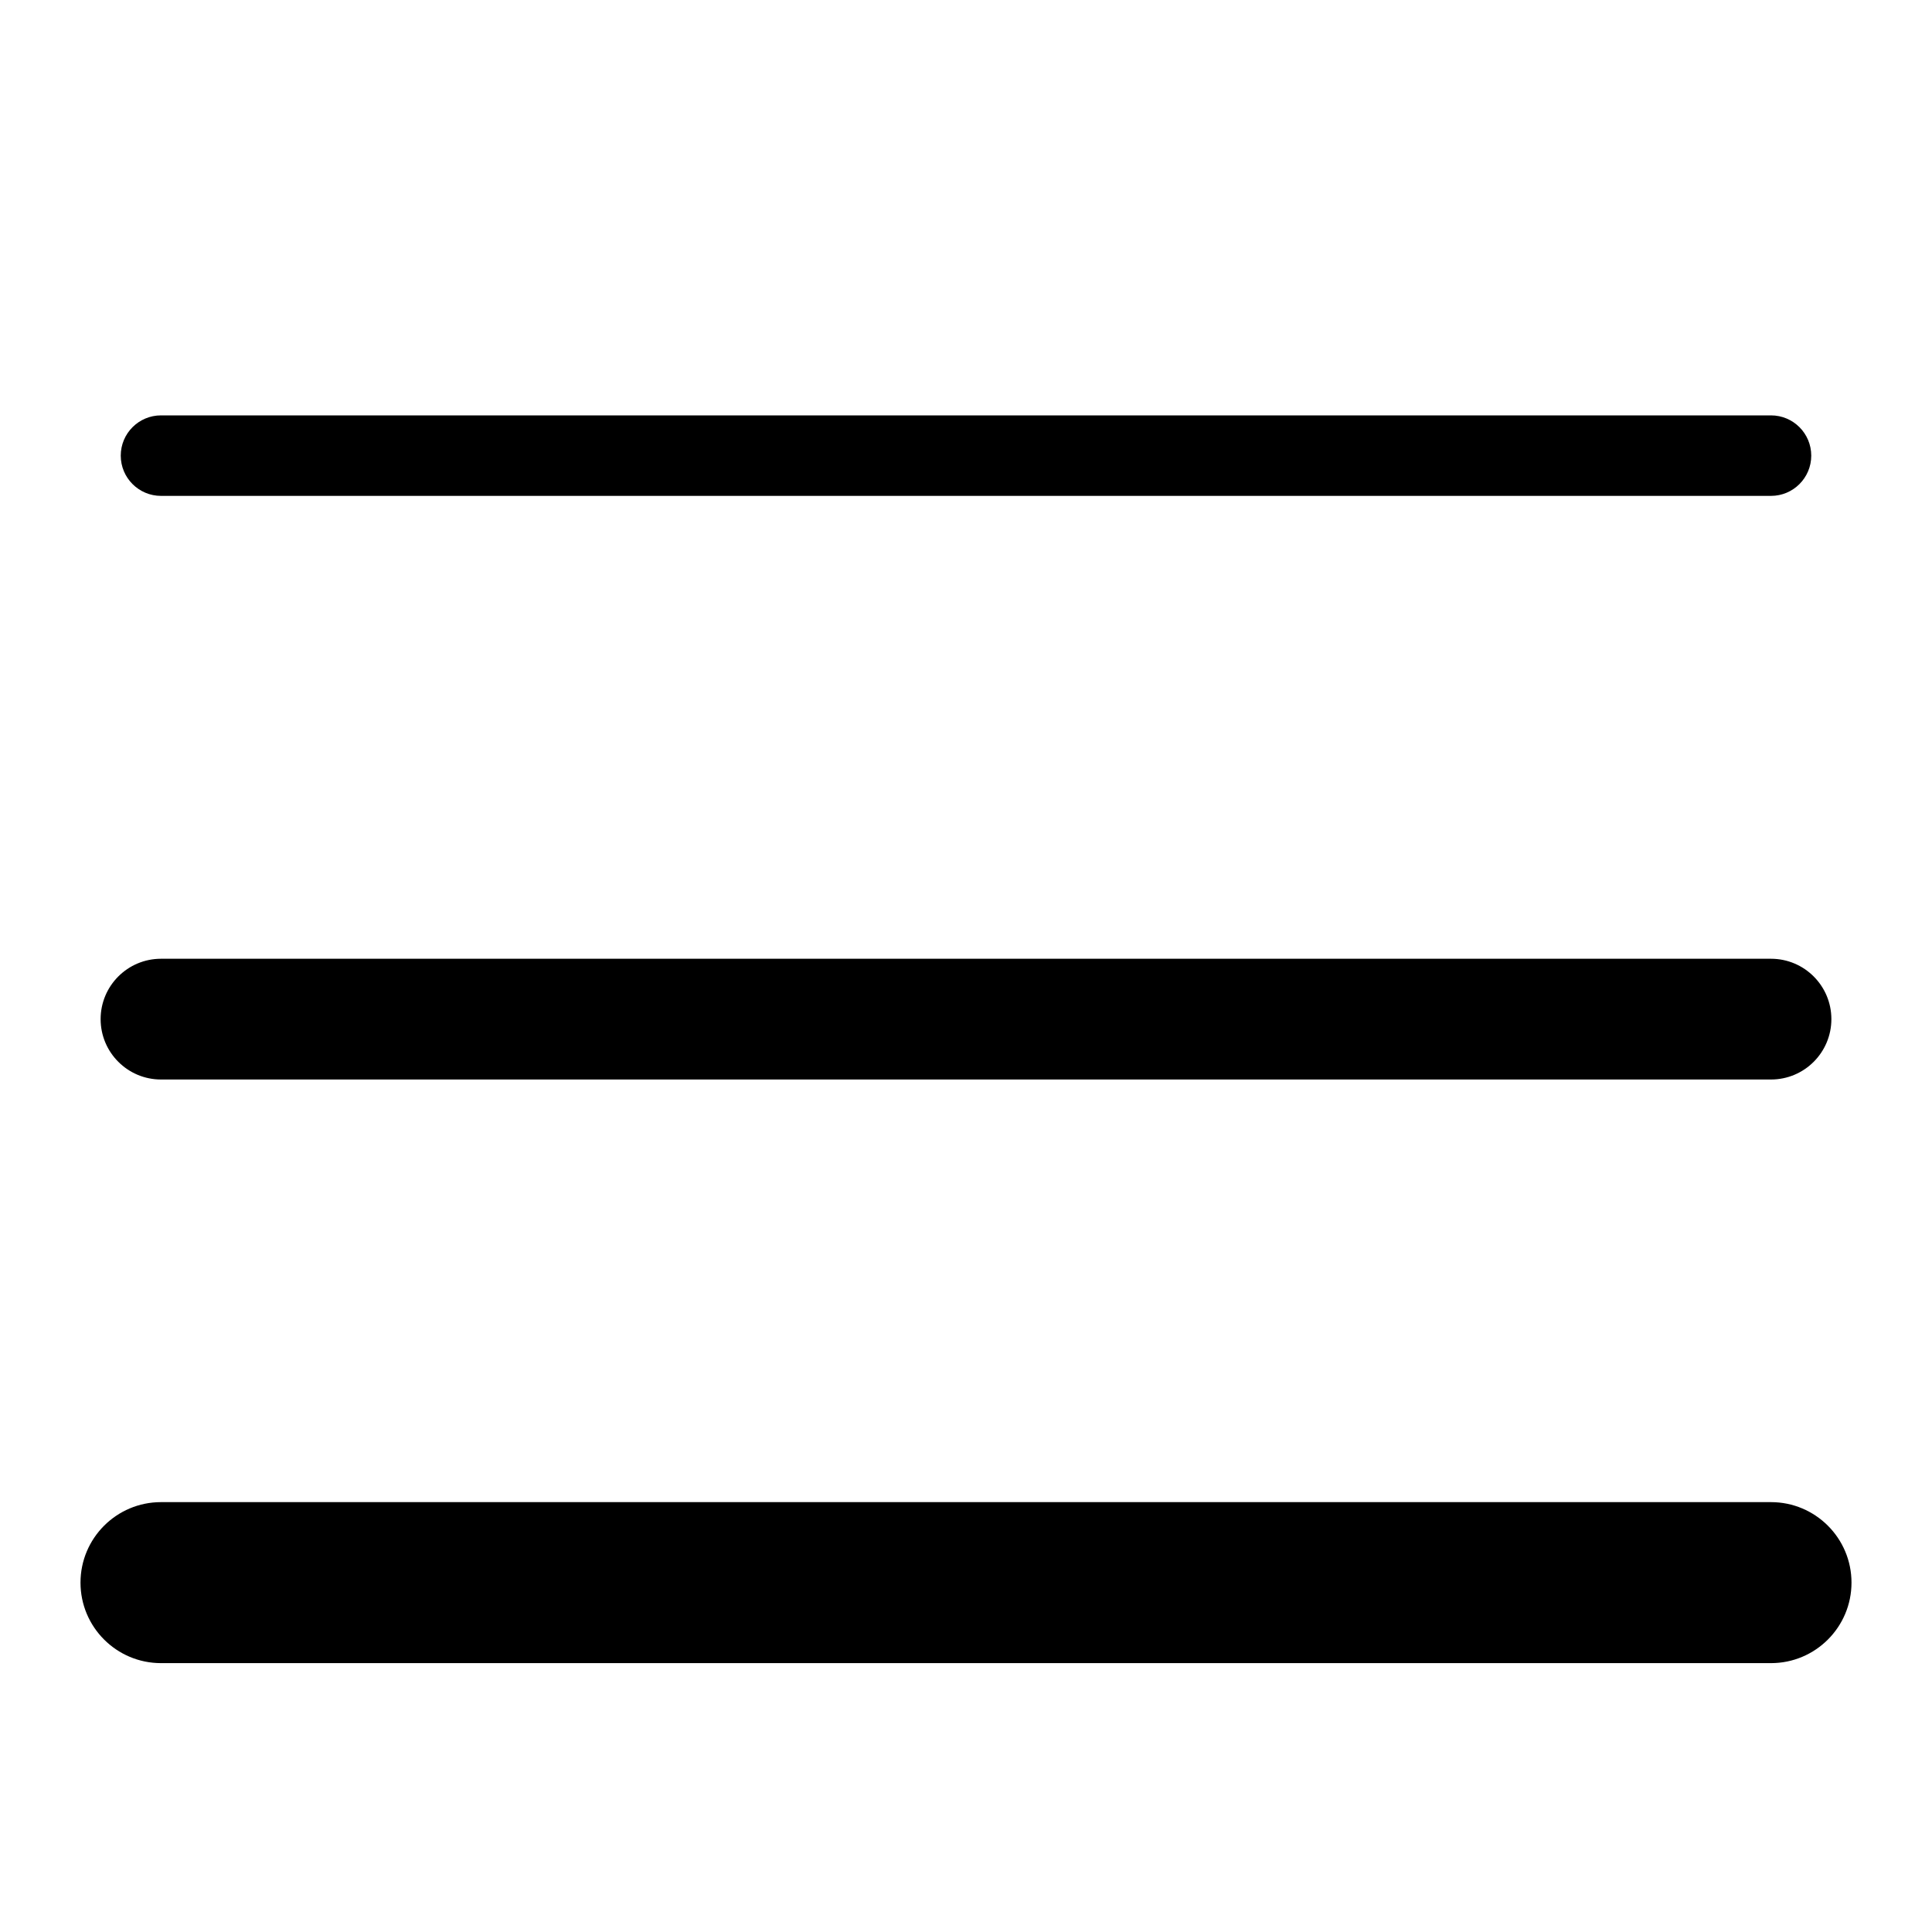
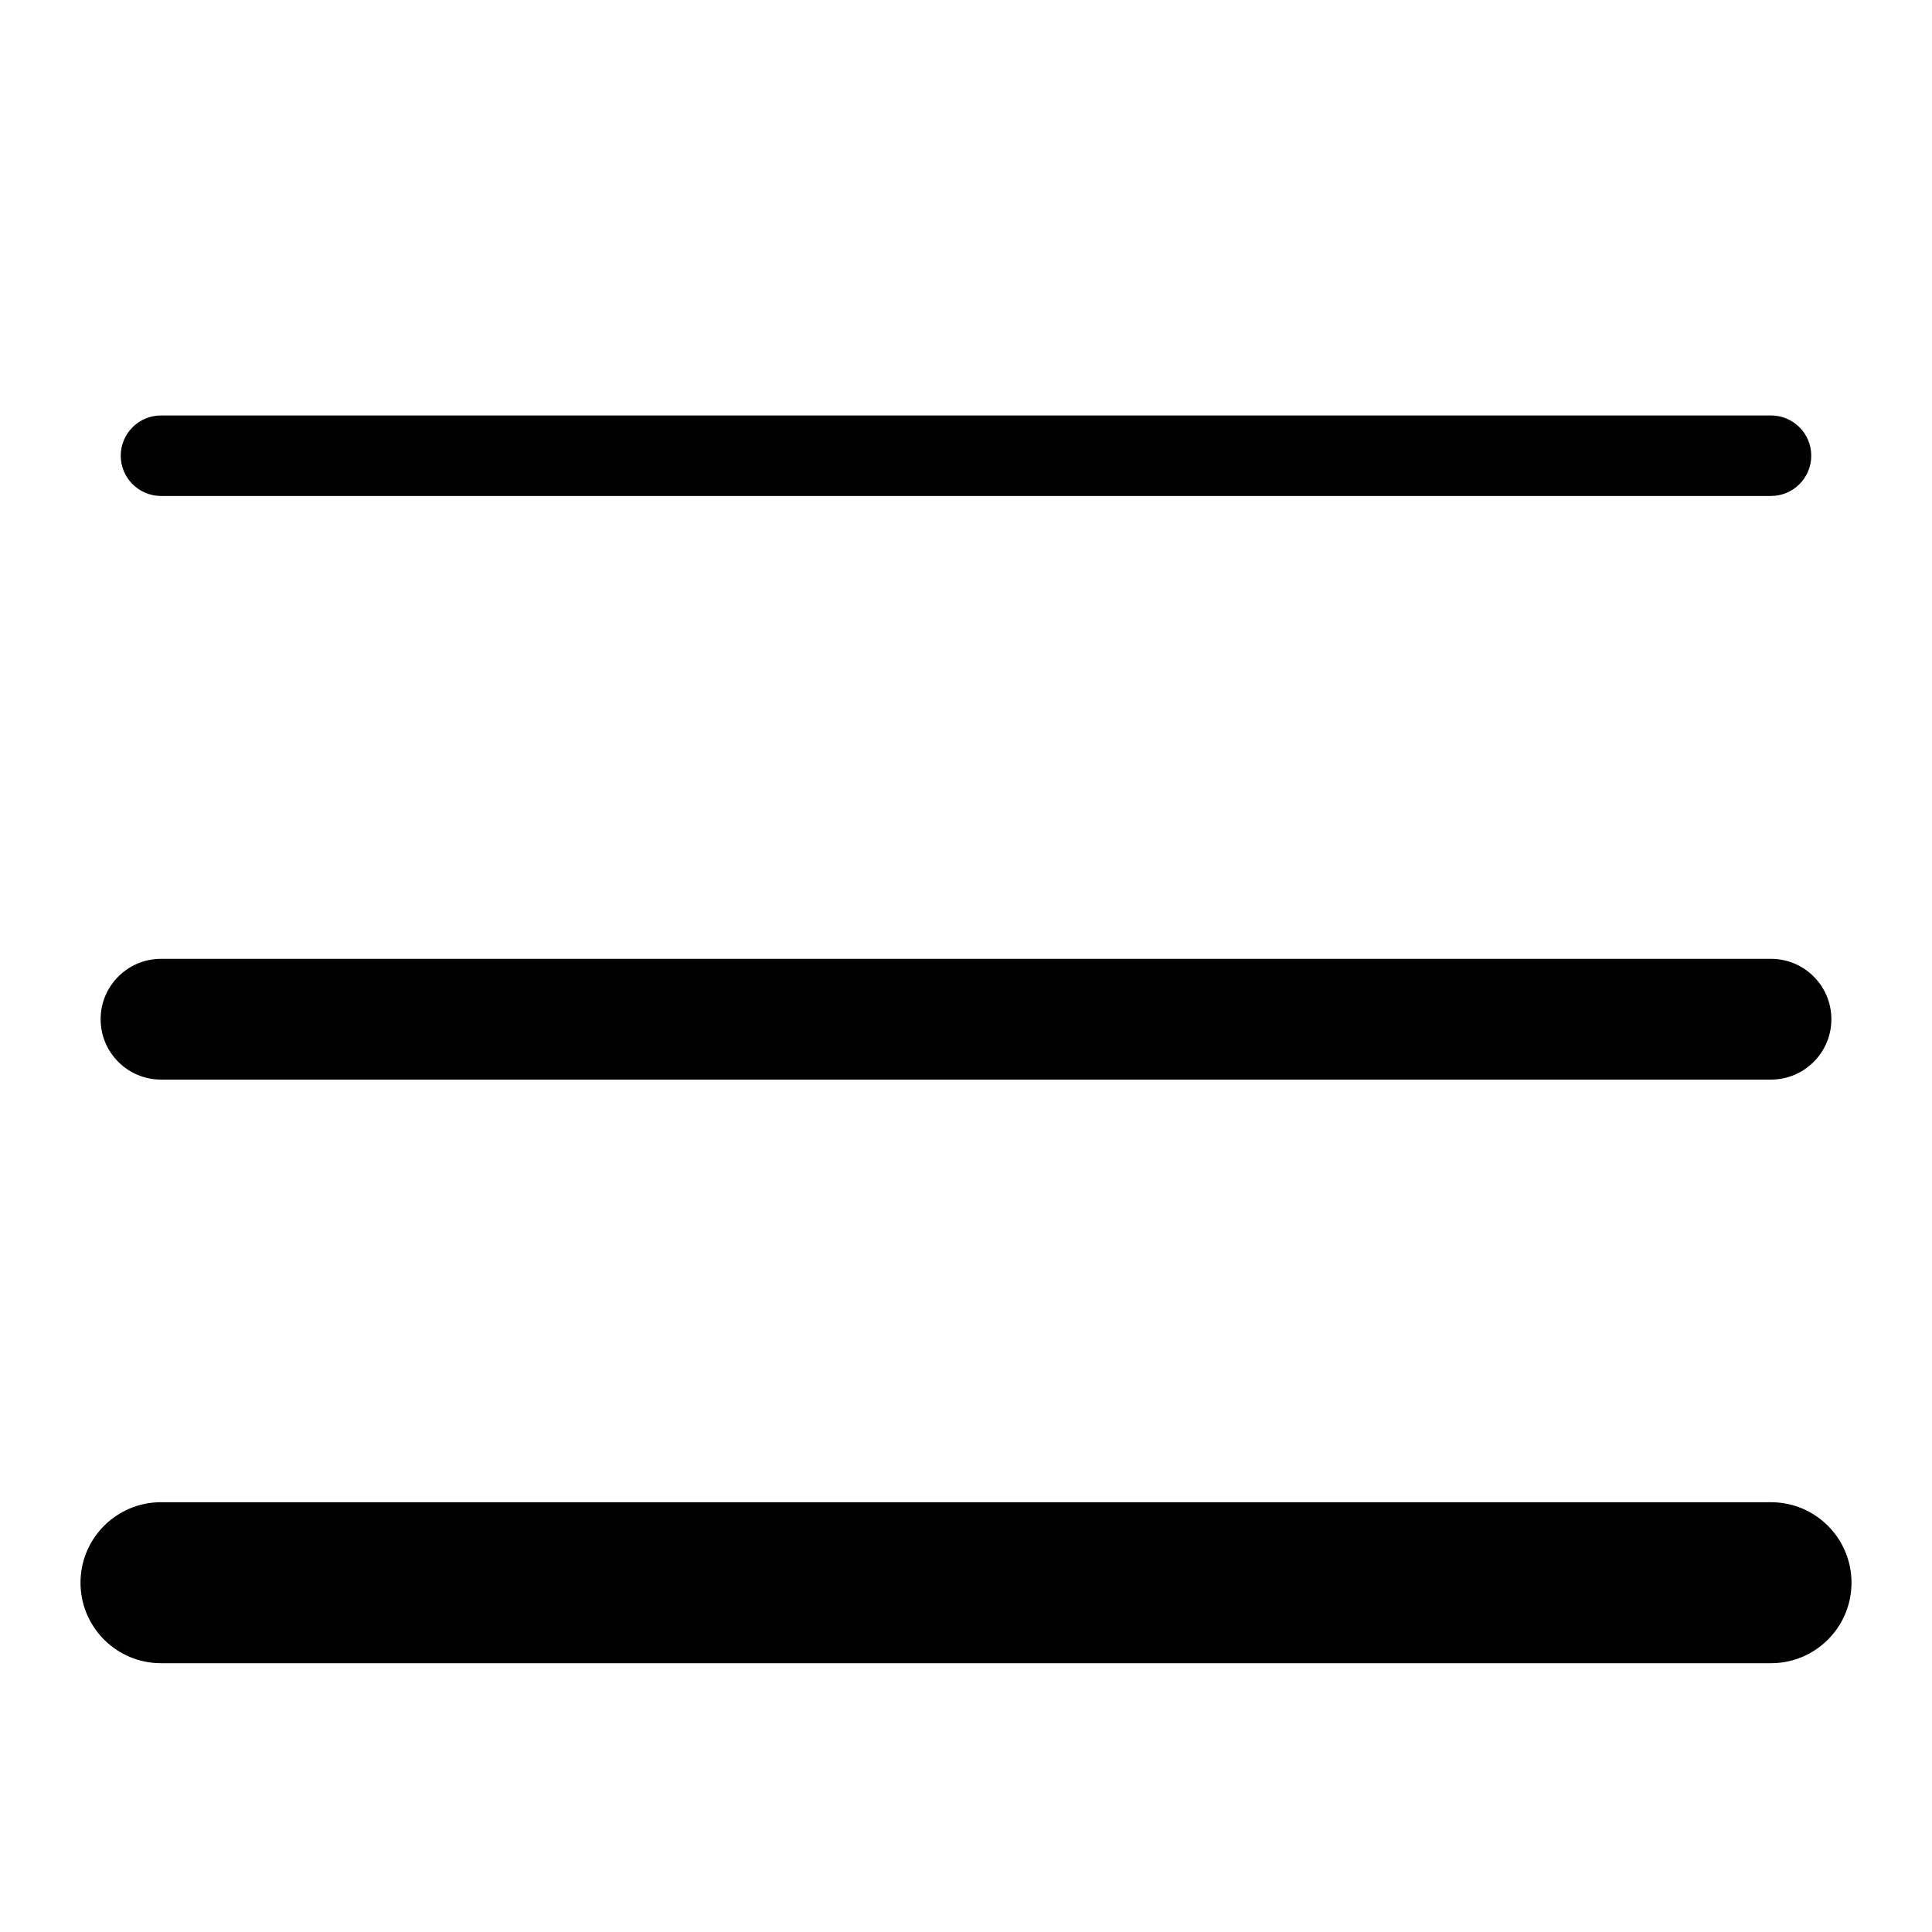
<svg xmlns="http://www.w3.org/2000/svg" width="24" height="24" viewBox="0 0 24 24" fill="none">
-   <path d="M22 18.66C22.552 18.66 23 19.108 23 19.66C23 20.212 22.552 20.66 22 20.66H2C1.448 20.66 1 20.212 1 19.66C1 19.108 1.448 18.66 2 18.66H22Z" fill="black" />
-   <path d="M22 11.91C22.414 11.91 22.75 12.246 22.75 12.66C22.75 13.074 22.414 13.41 22 13.41H2C1.586 13.41 1.25 13.074 1.25 12.66C1.25 12.246 1.586 11.91 2 11.91H22Z" fill="black" />
-   <path d="M22 5.16C22.276 5.16 22.5 5.384 22.5 5.66C22.5 5.936 22.276 6.16 22 6.16H2C1.724 6.16 1.5 5.936 1.5 5.66C1.5 5.384 1.724 5.16 2 5.16H22Z" fill="black" />
+   <path d="M22 18.661C22.552 18.661 23 19.109 23 19.661C23 20.213 22.552 20.661 22 20.661H2C1.448 20.661 1 20.213 1 19.661C1 19.109 1.448 18.661 2 18.661H22Z" fill="black" />
+   <path d="M22 11.911C22.414 11.911 22.75 12.247 22.75 12.661C22.75 13.075 22.414 13.411 22 13.411H2C1.586 13.411 1.25 13.075 1.25 12.661C1.25 12.247 1.586 11.911 2 11.911H22Z" fill="black" />
+   <path d="M22 5.161C22.276 5.161 22.5 5.385 22.5 5.661C22.5 5.937 22.276 6.161 22 6.161H2C1.724 6.161 1.5 5.937 1.5 5.661C1.5 5.385 1.724 5.161 2 5.161H22Z" fill="black" />
</svg>
